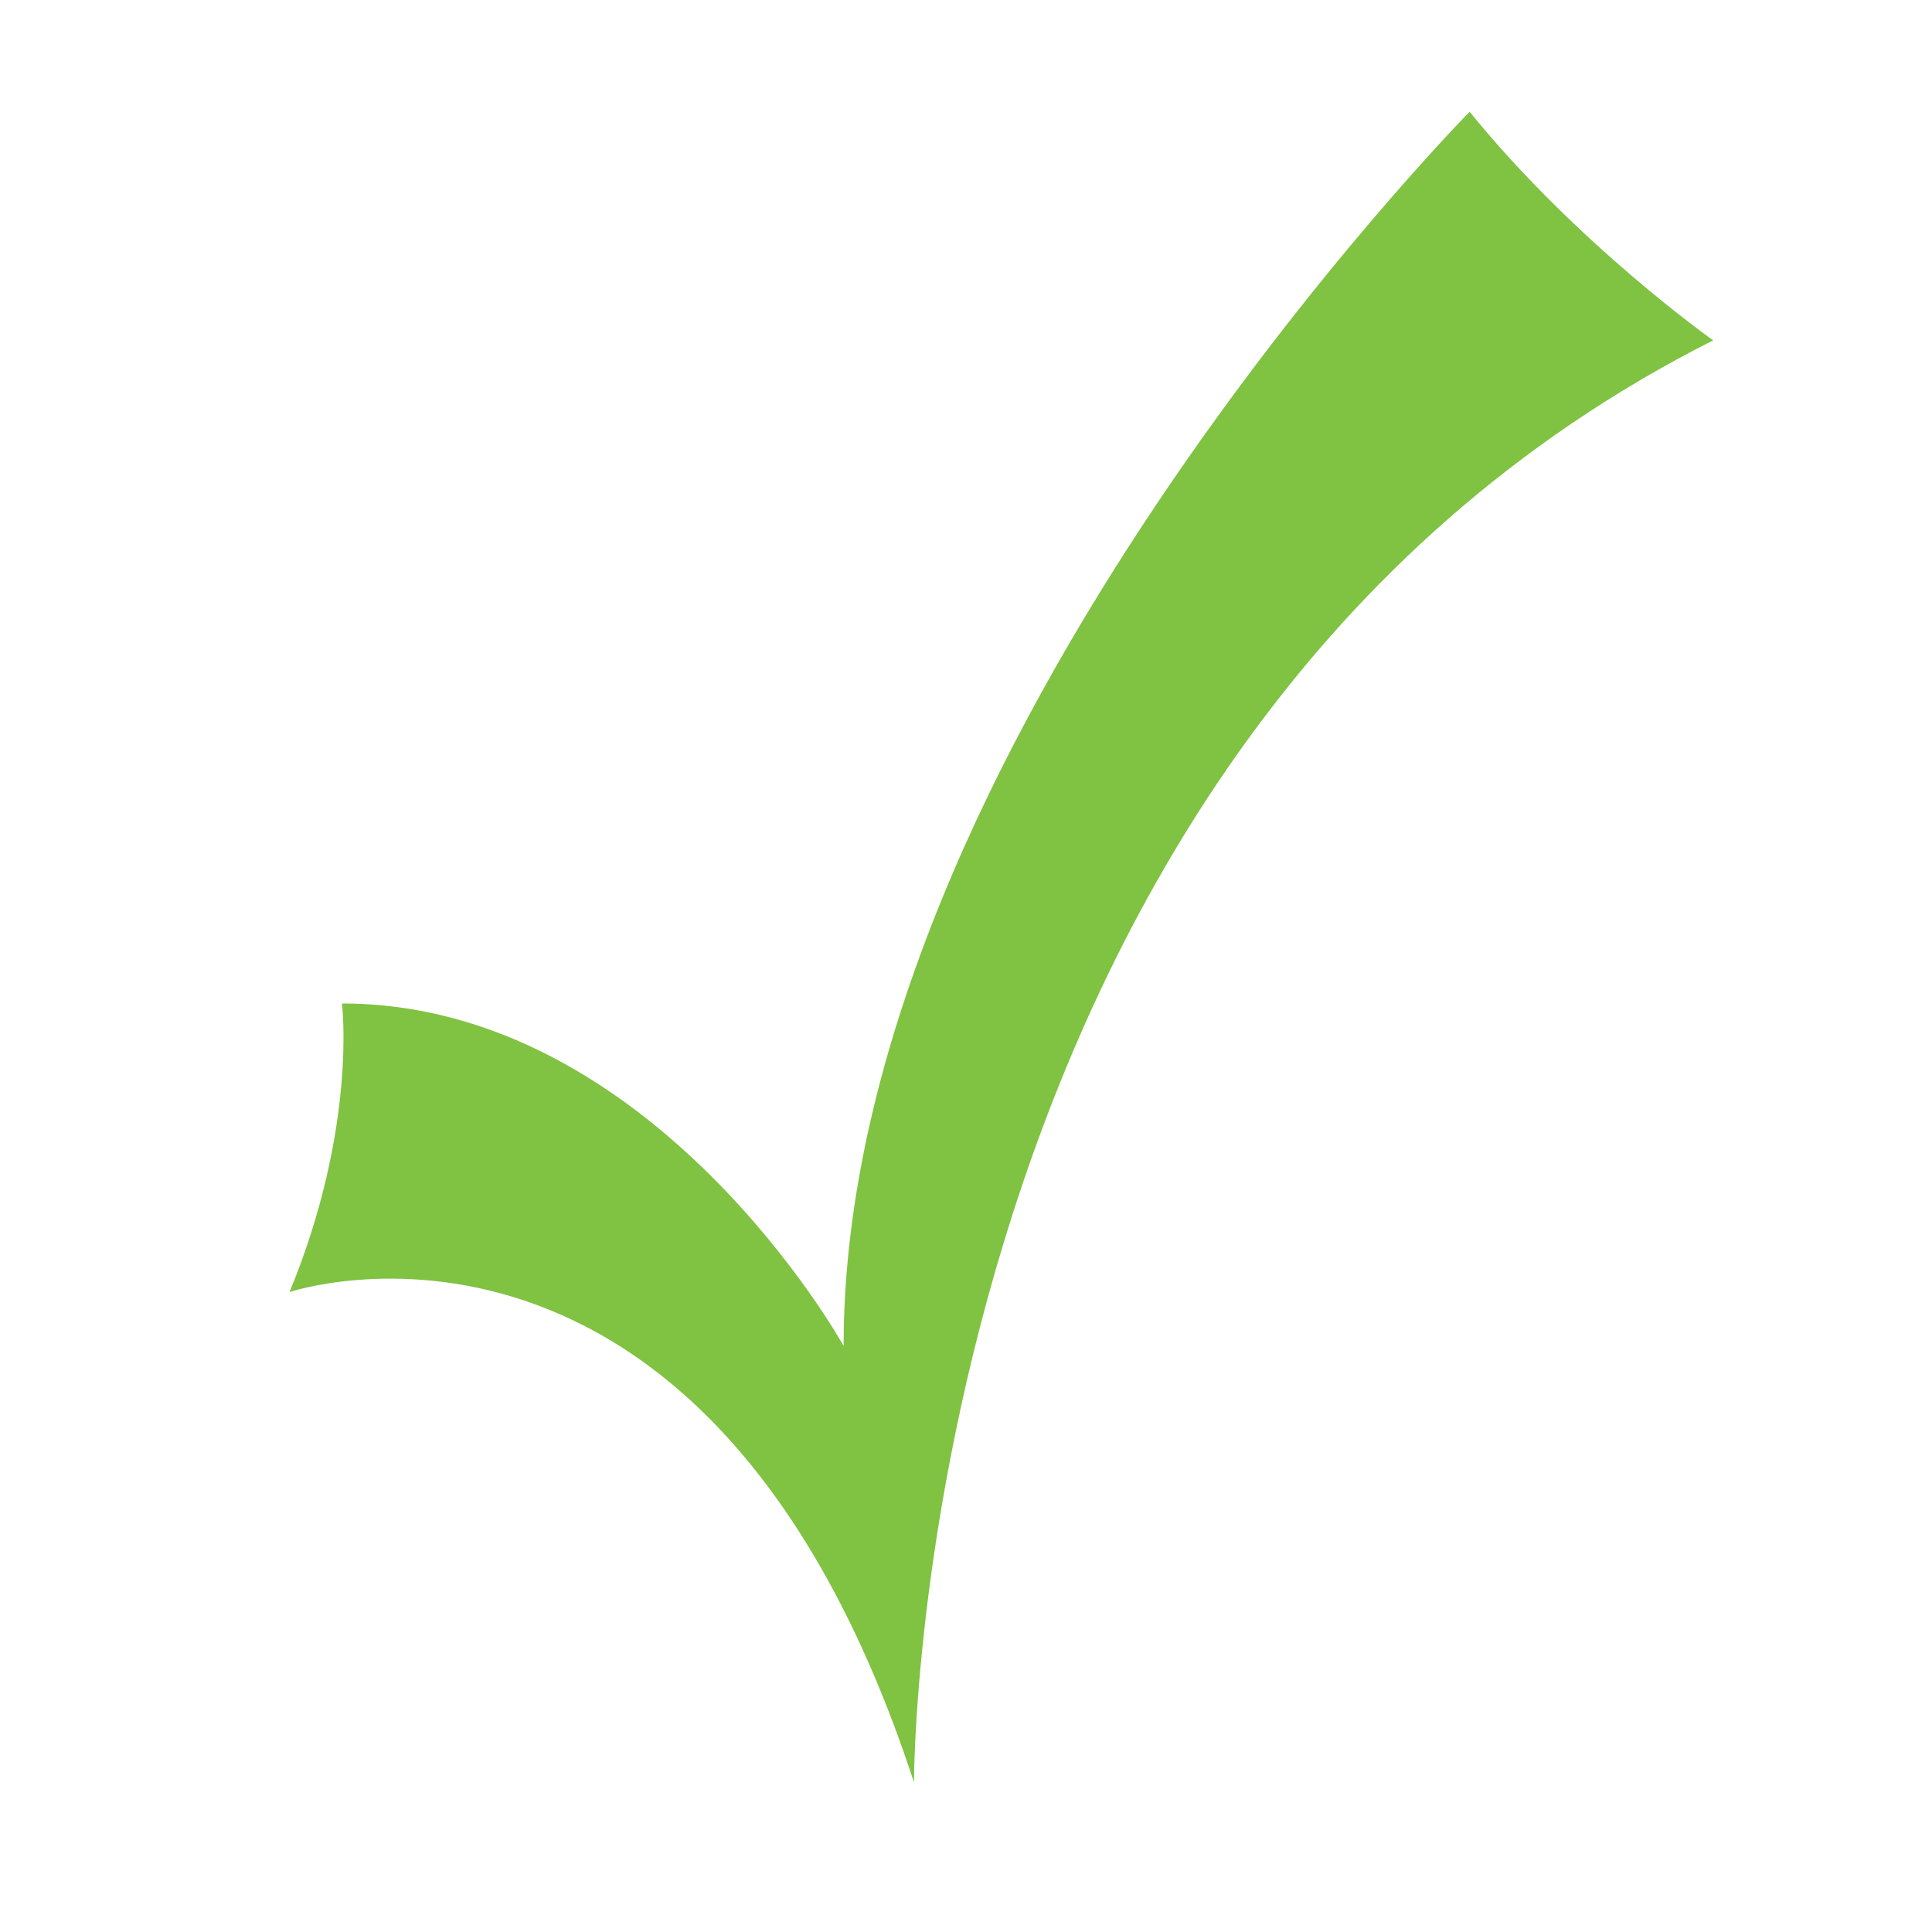
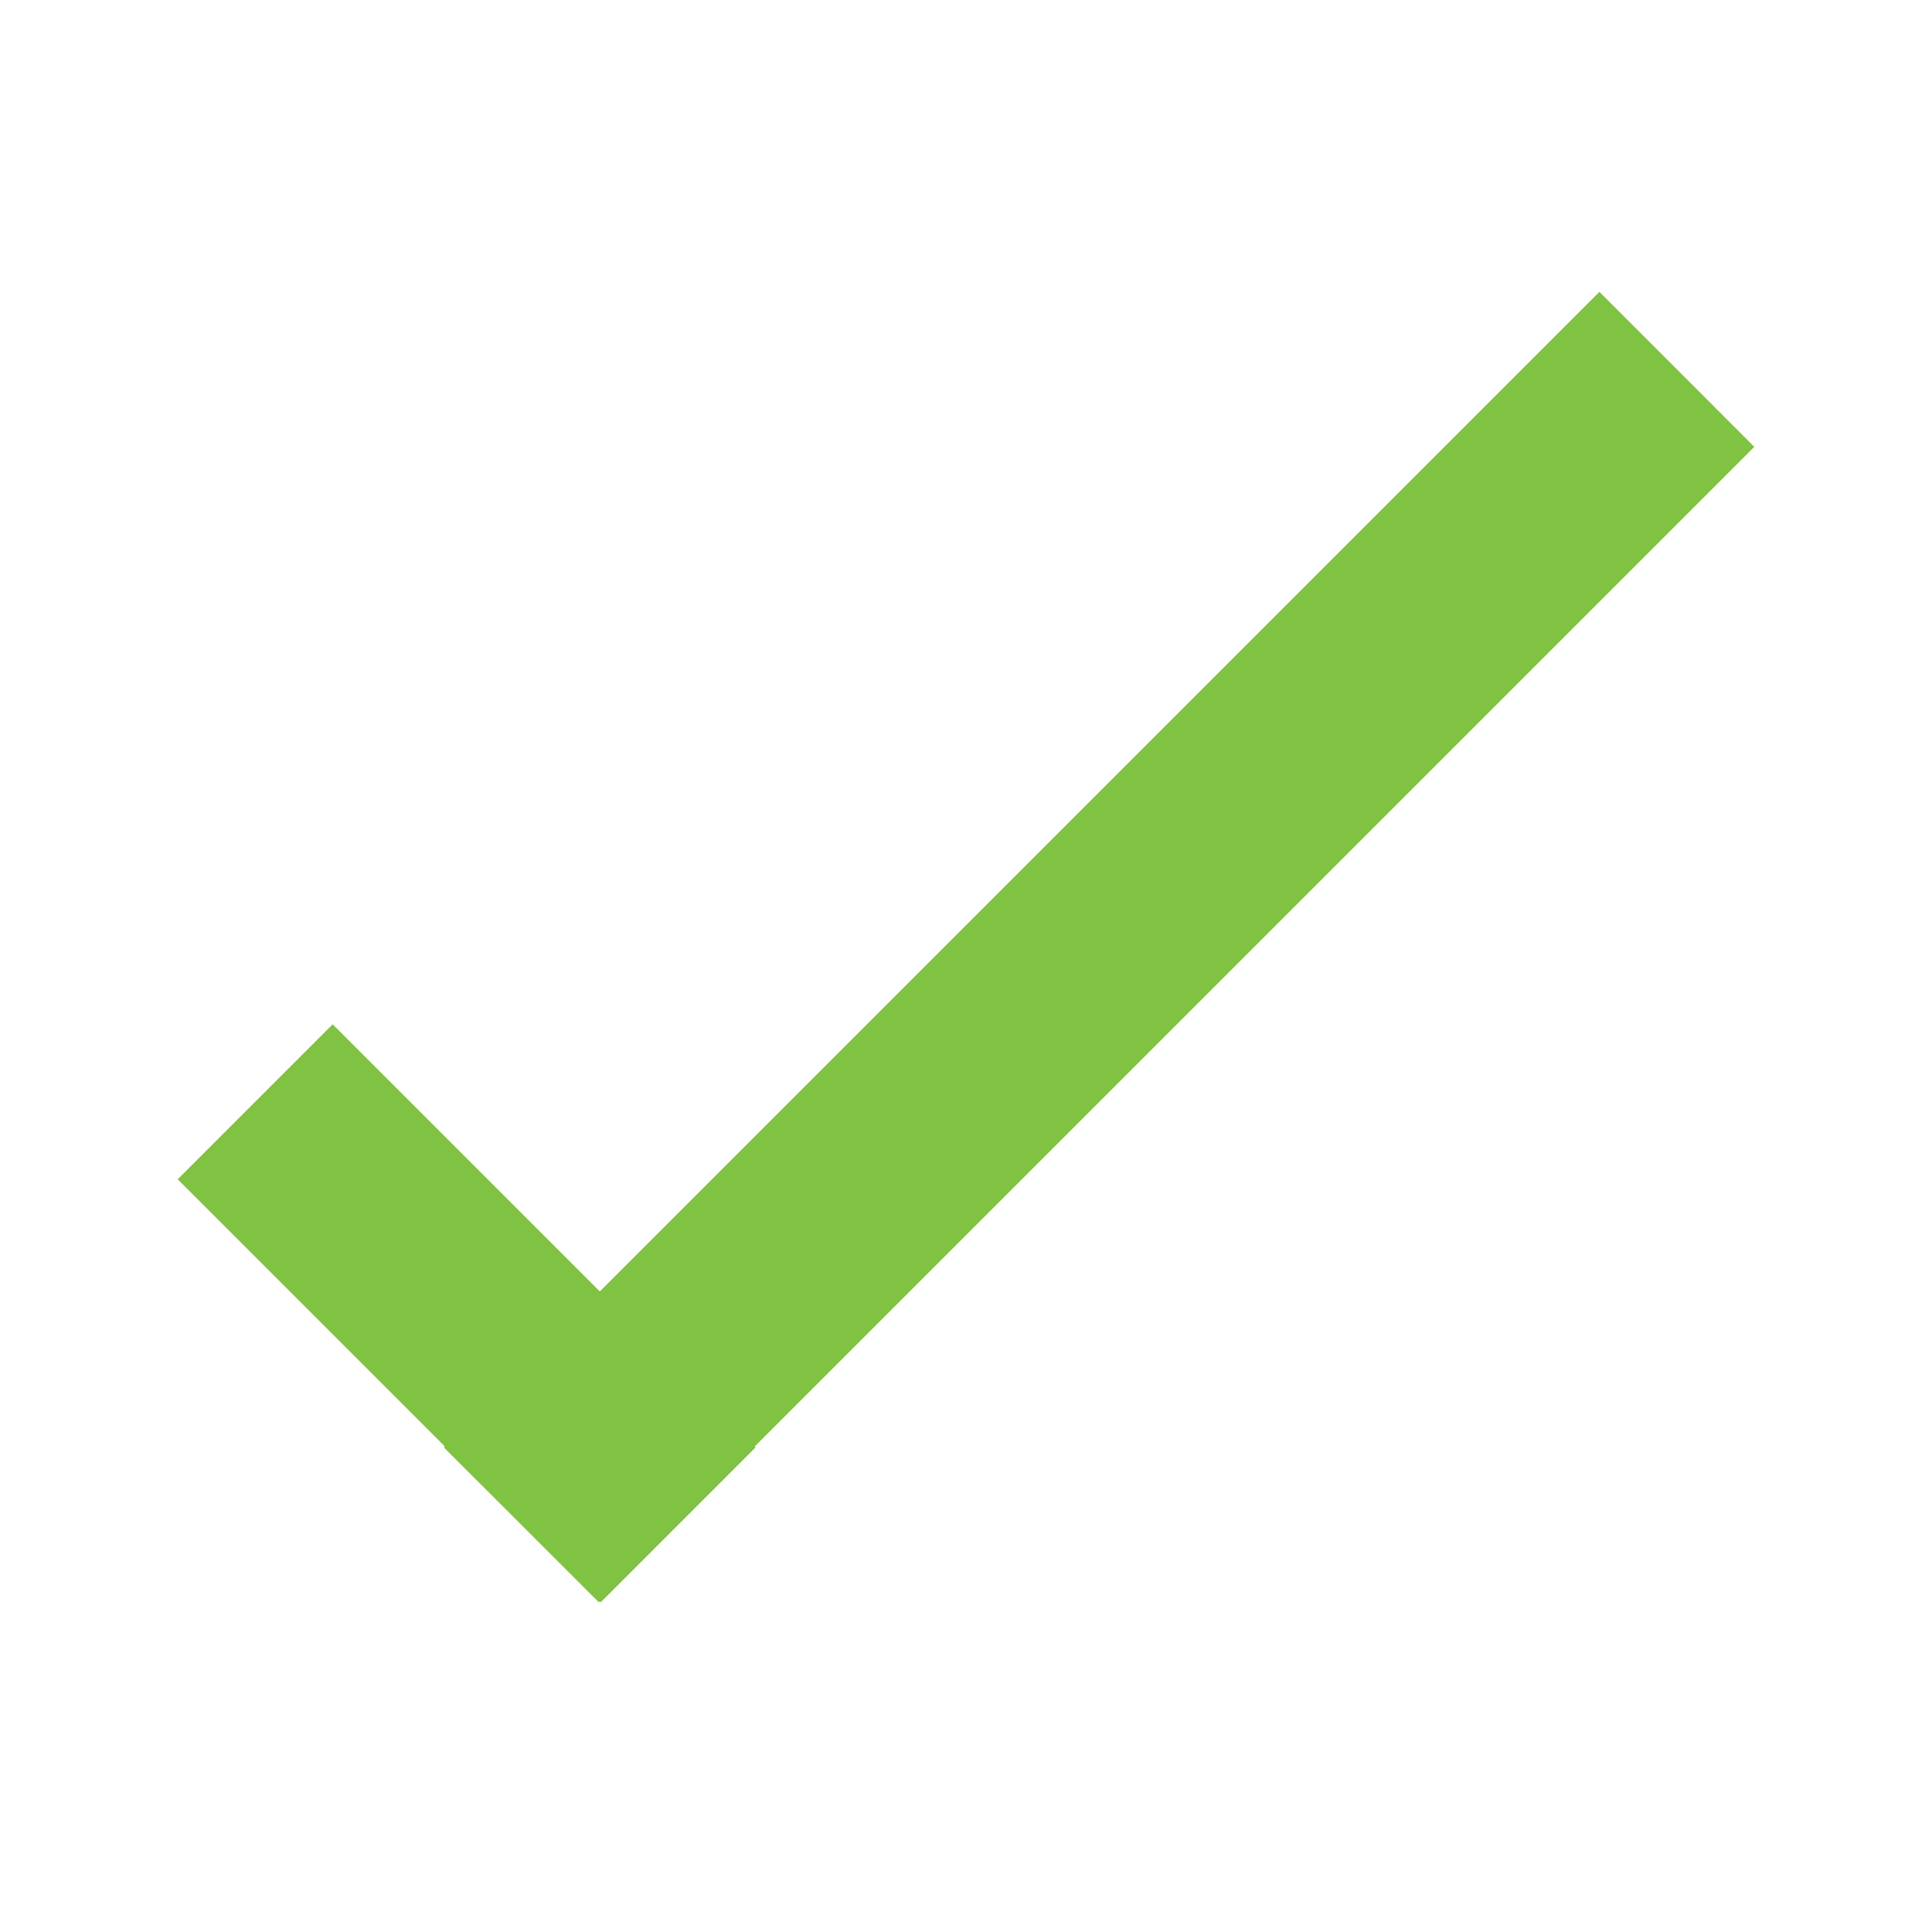
<svg xmlns="http://www.w3.org/2000/svg" version="1.1" id="Layer_1" x="0px" y="0px" width="50px" height="50px" viewBox="0 0 50 50" enable-background="new 0 0 50 50" xml:space="preserve">
-   <path fill="#80C241" d="M7.493,33.438c0,0,10.819-3.642,16.161,12.69c0,0-0.066-26.849,20.683-37.32c0,0-3.507-2.471-6.303-5.915  c0,0-16.201,16.426-16.201,31.94c0,0-4.909-8.863-12.983-8.863C8.85,25.971,9.253,29.175,7.493,33.438z" />
+   <polygon fill="#80C241" points="45.401,11.564 41.392,7.554 15.522,33.423 8.609,26.509 4.599,30.52 11.512,37.434 11.487,37.458   15.497,41.467 15.521,41.442 15.546,41.467 19.555,37.457 19.532,37.434 " />
</svg>
